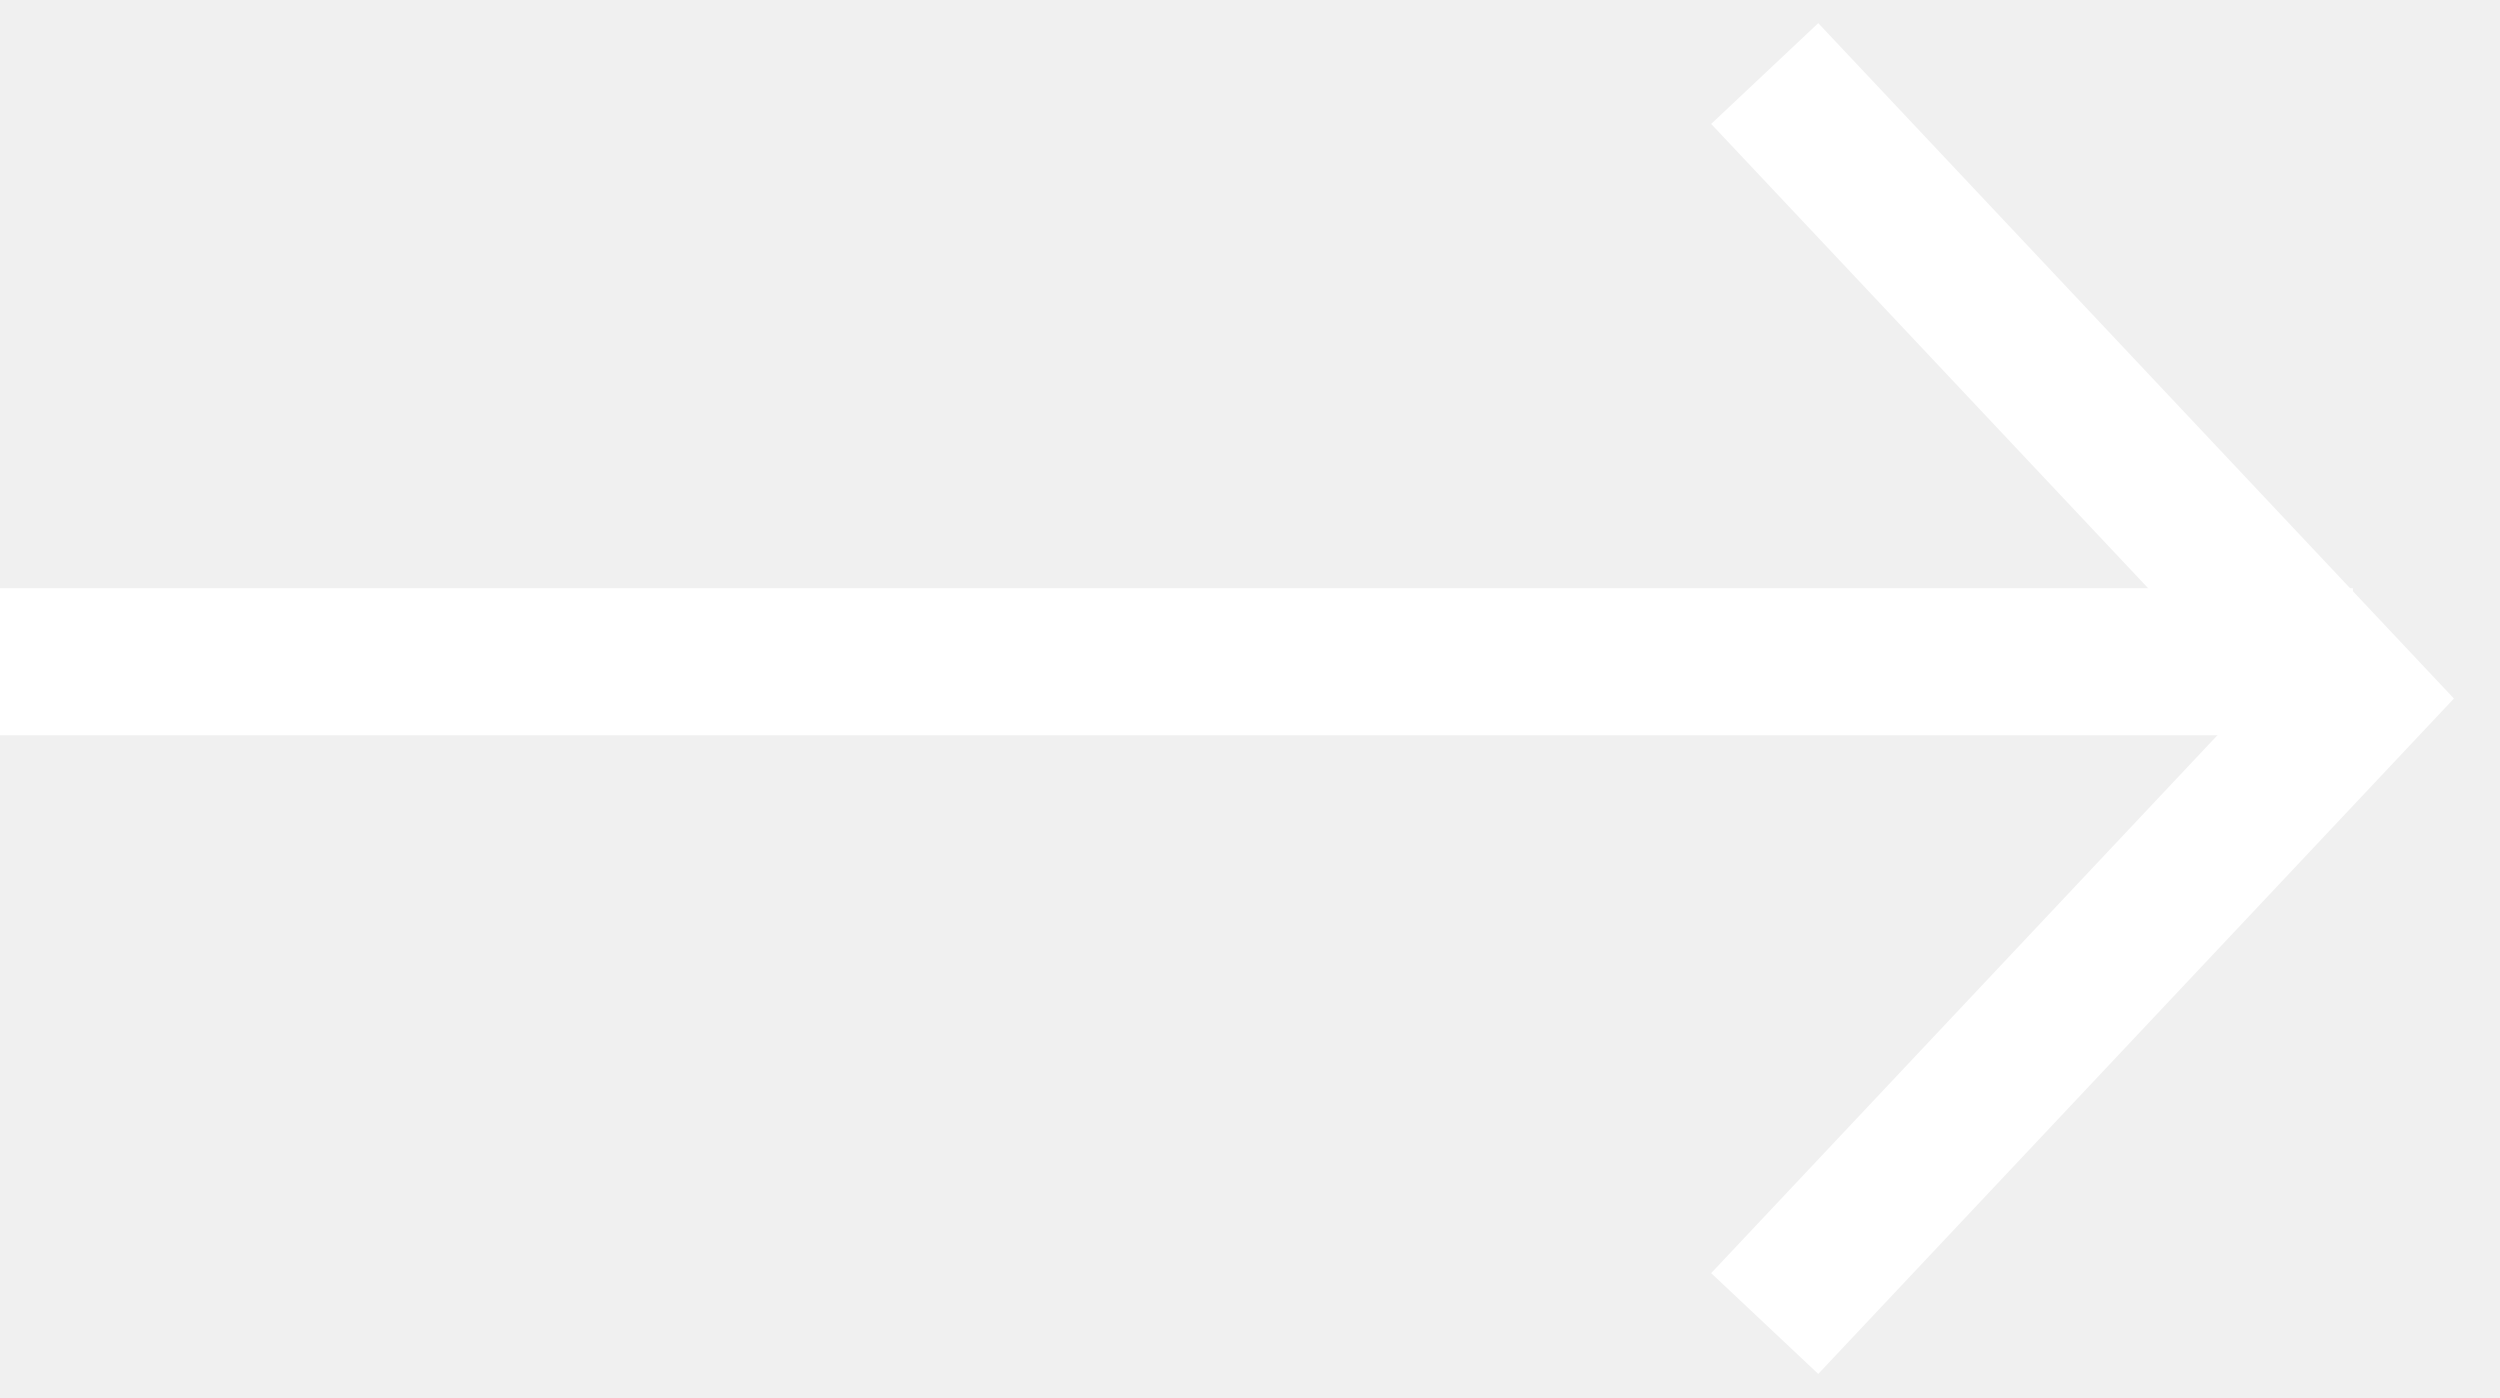
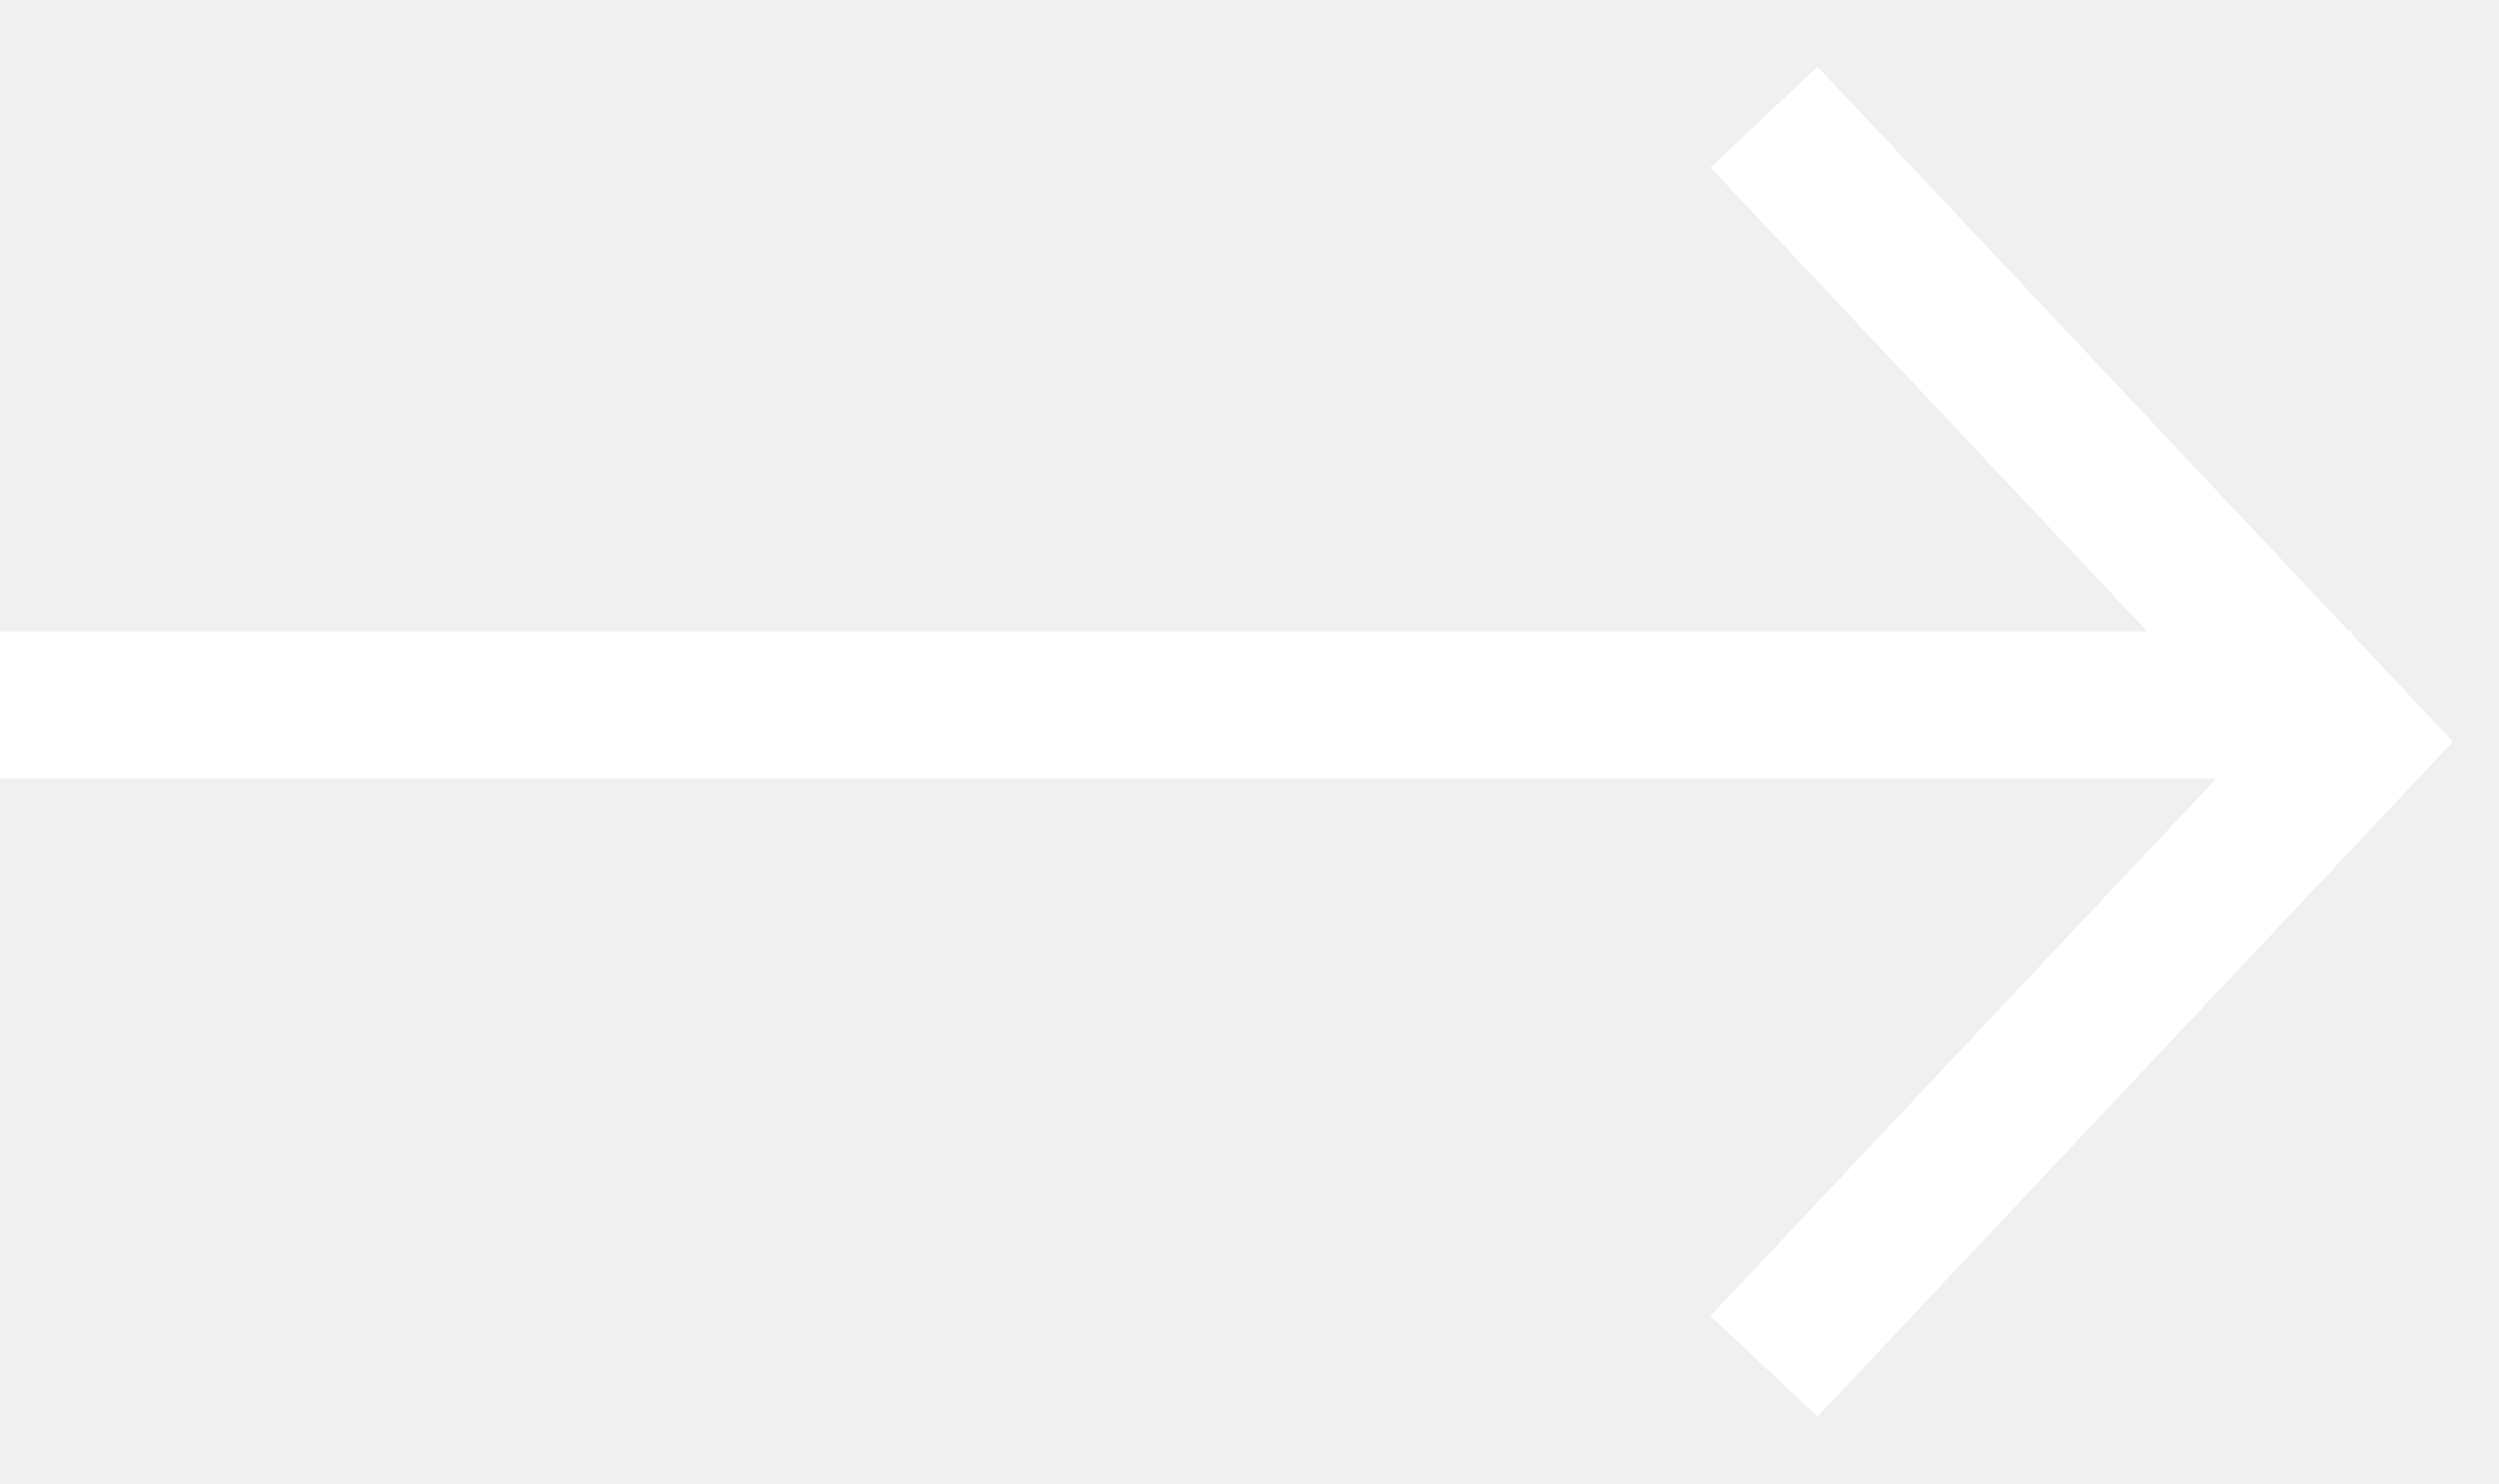
- <svg xmlns="http://www.w3.org/2000/svg" width="34" height="19" viewBox="0 0 34 19" fill="none">
+ <svg xmlns="http://www.w3.org/2000/svg" width="32" height="19" viewBox="0 0 34 19" fill="none">
  <line y1="9" x2="32" y2="9" stroke="white" stroke-width="2" />
  <path d="M24 1L32 9.5L24 18" stroke="white" stroke-width="2" />
</svg>
